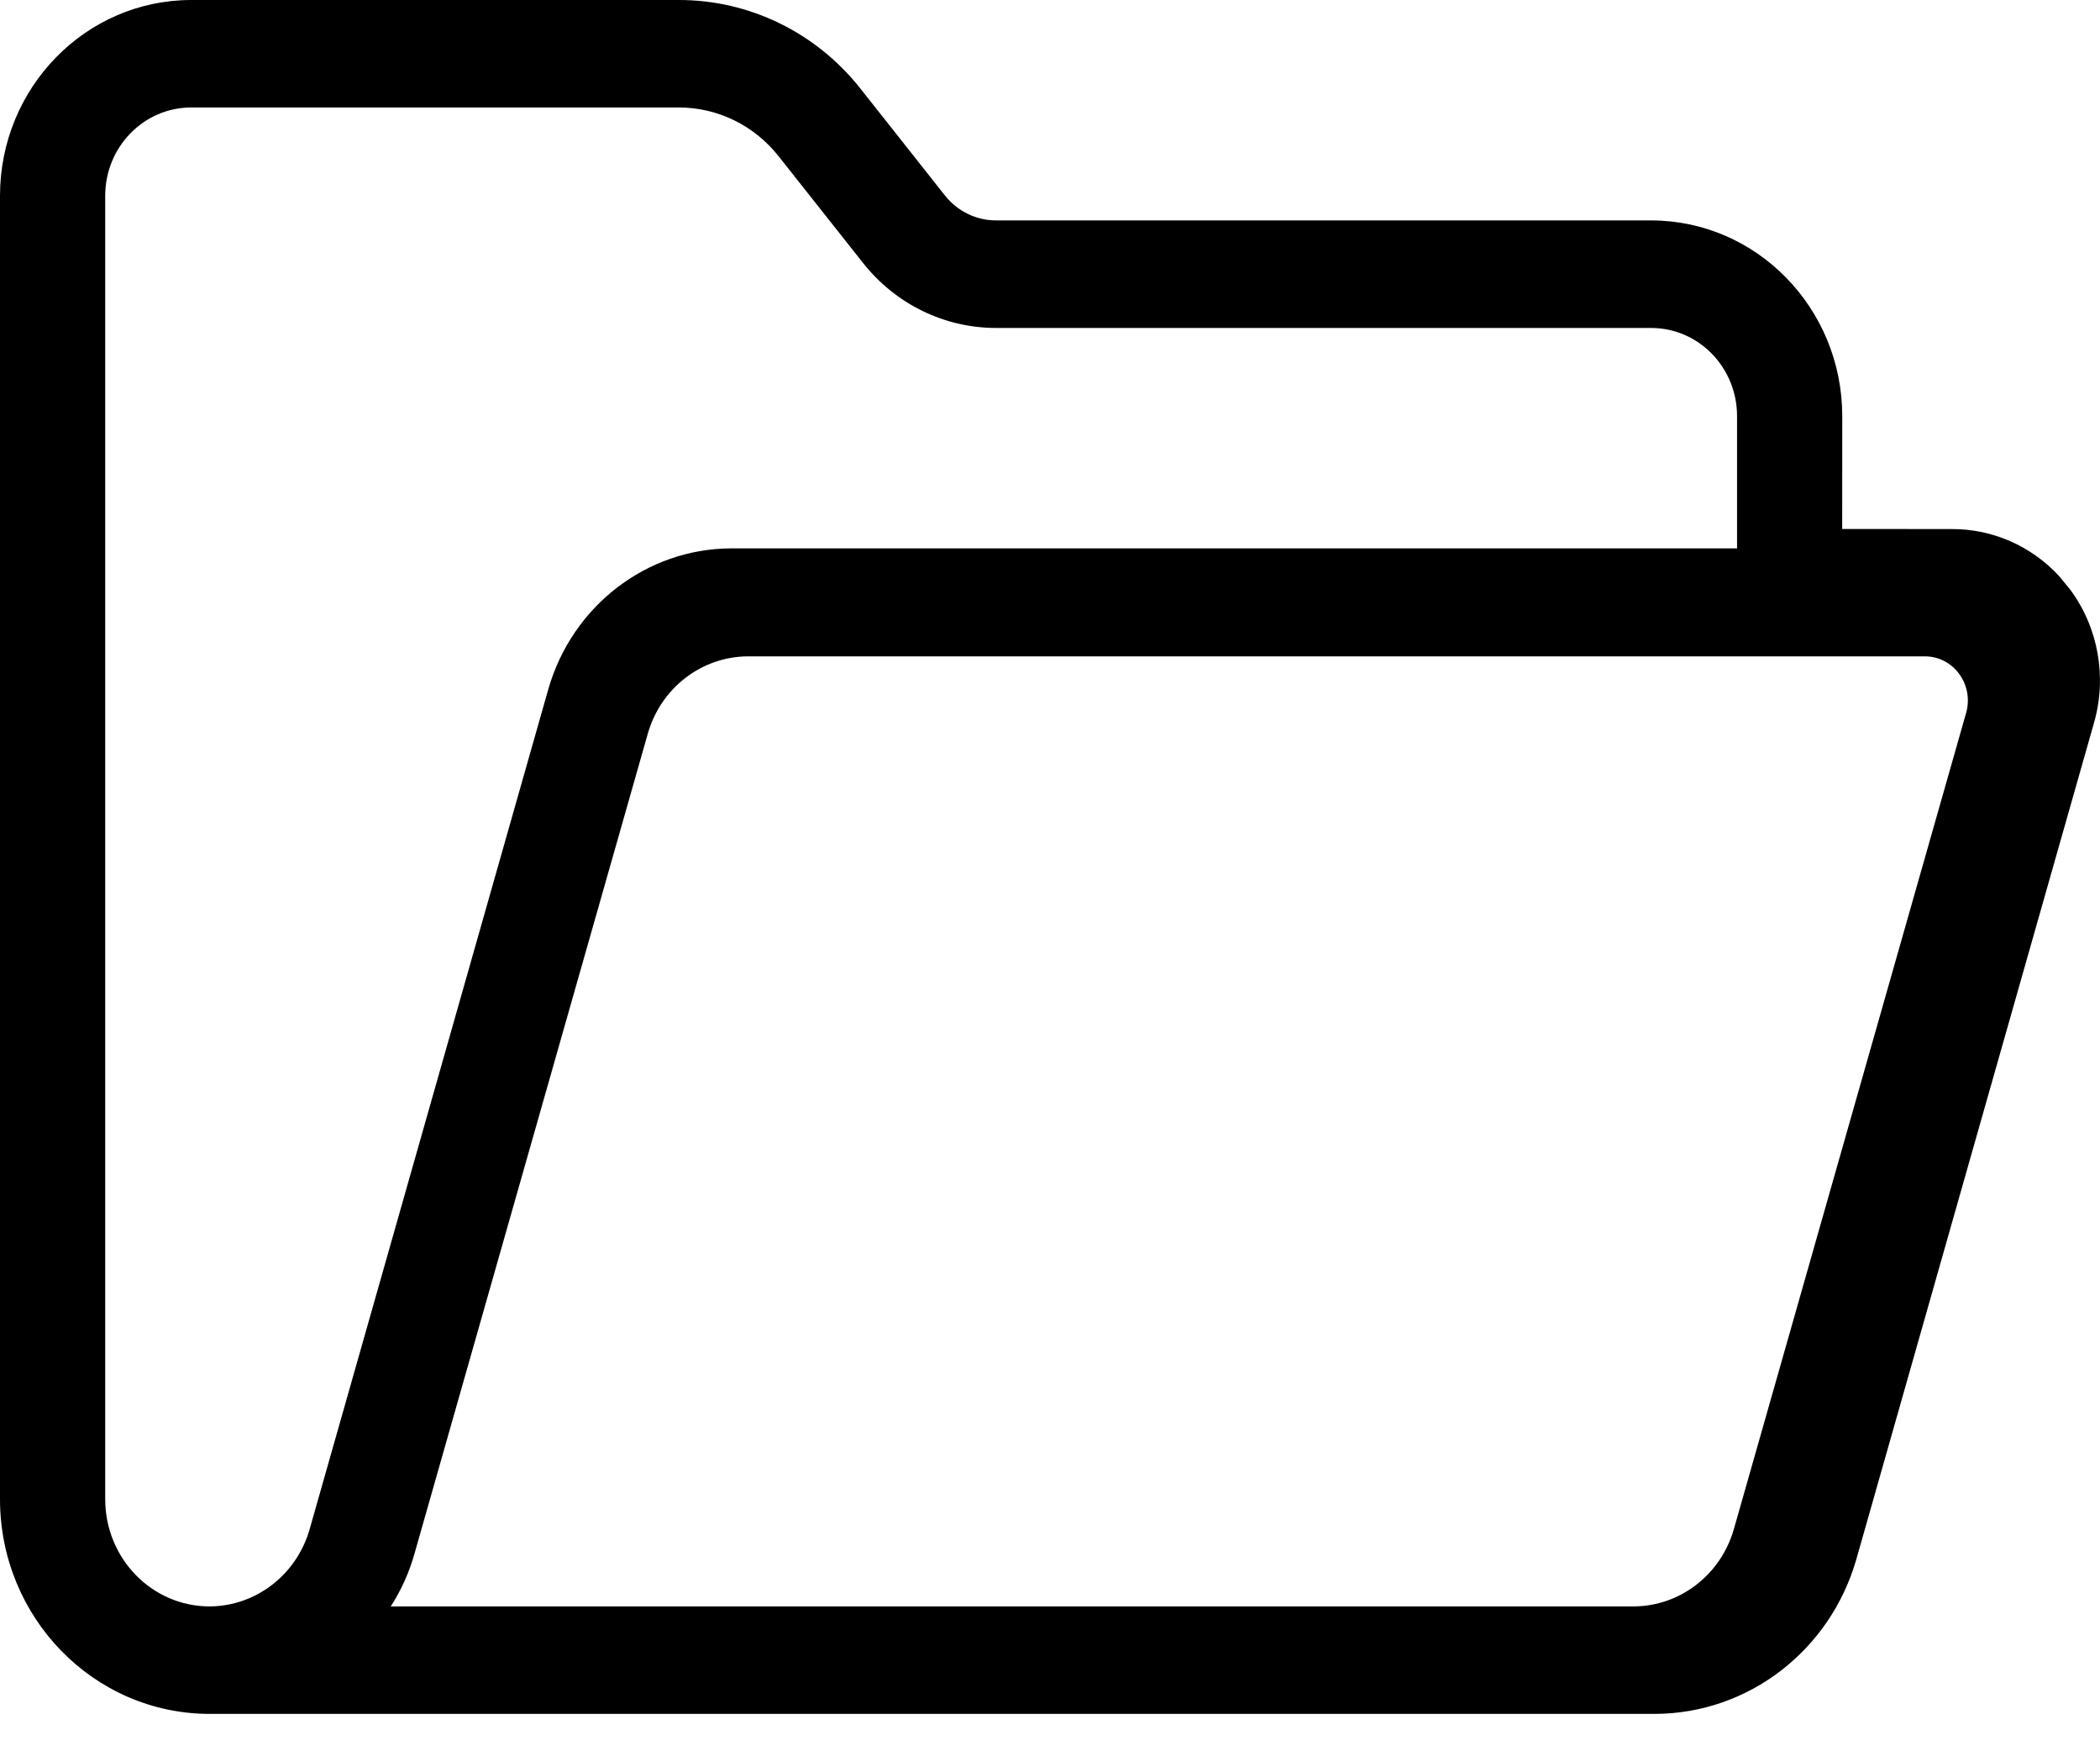
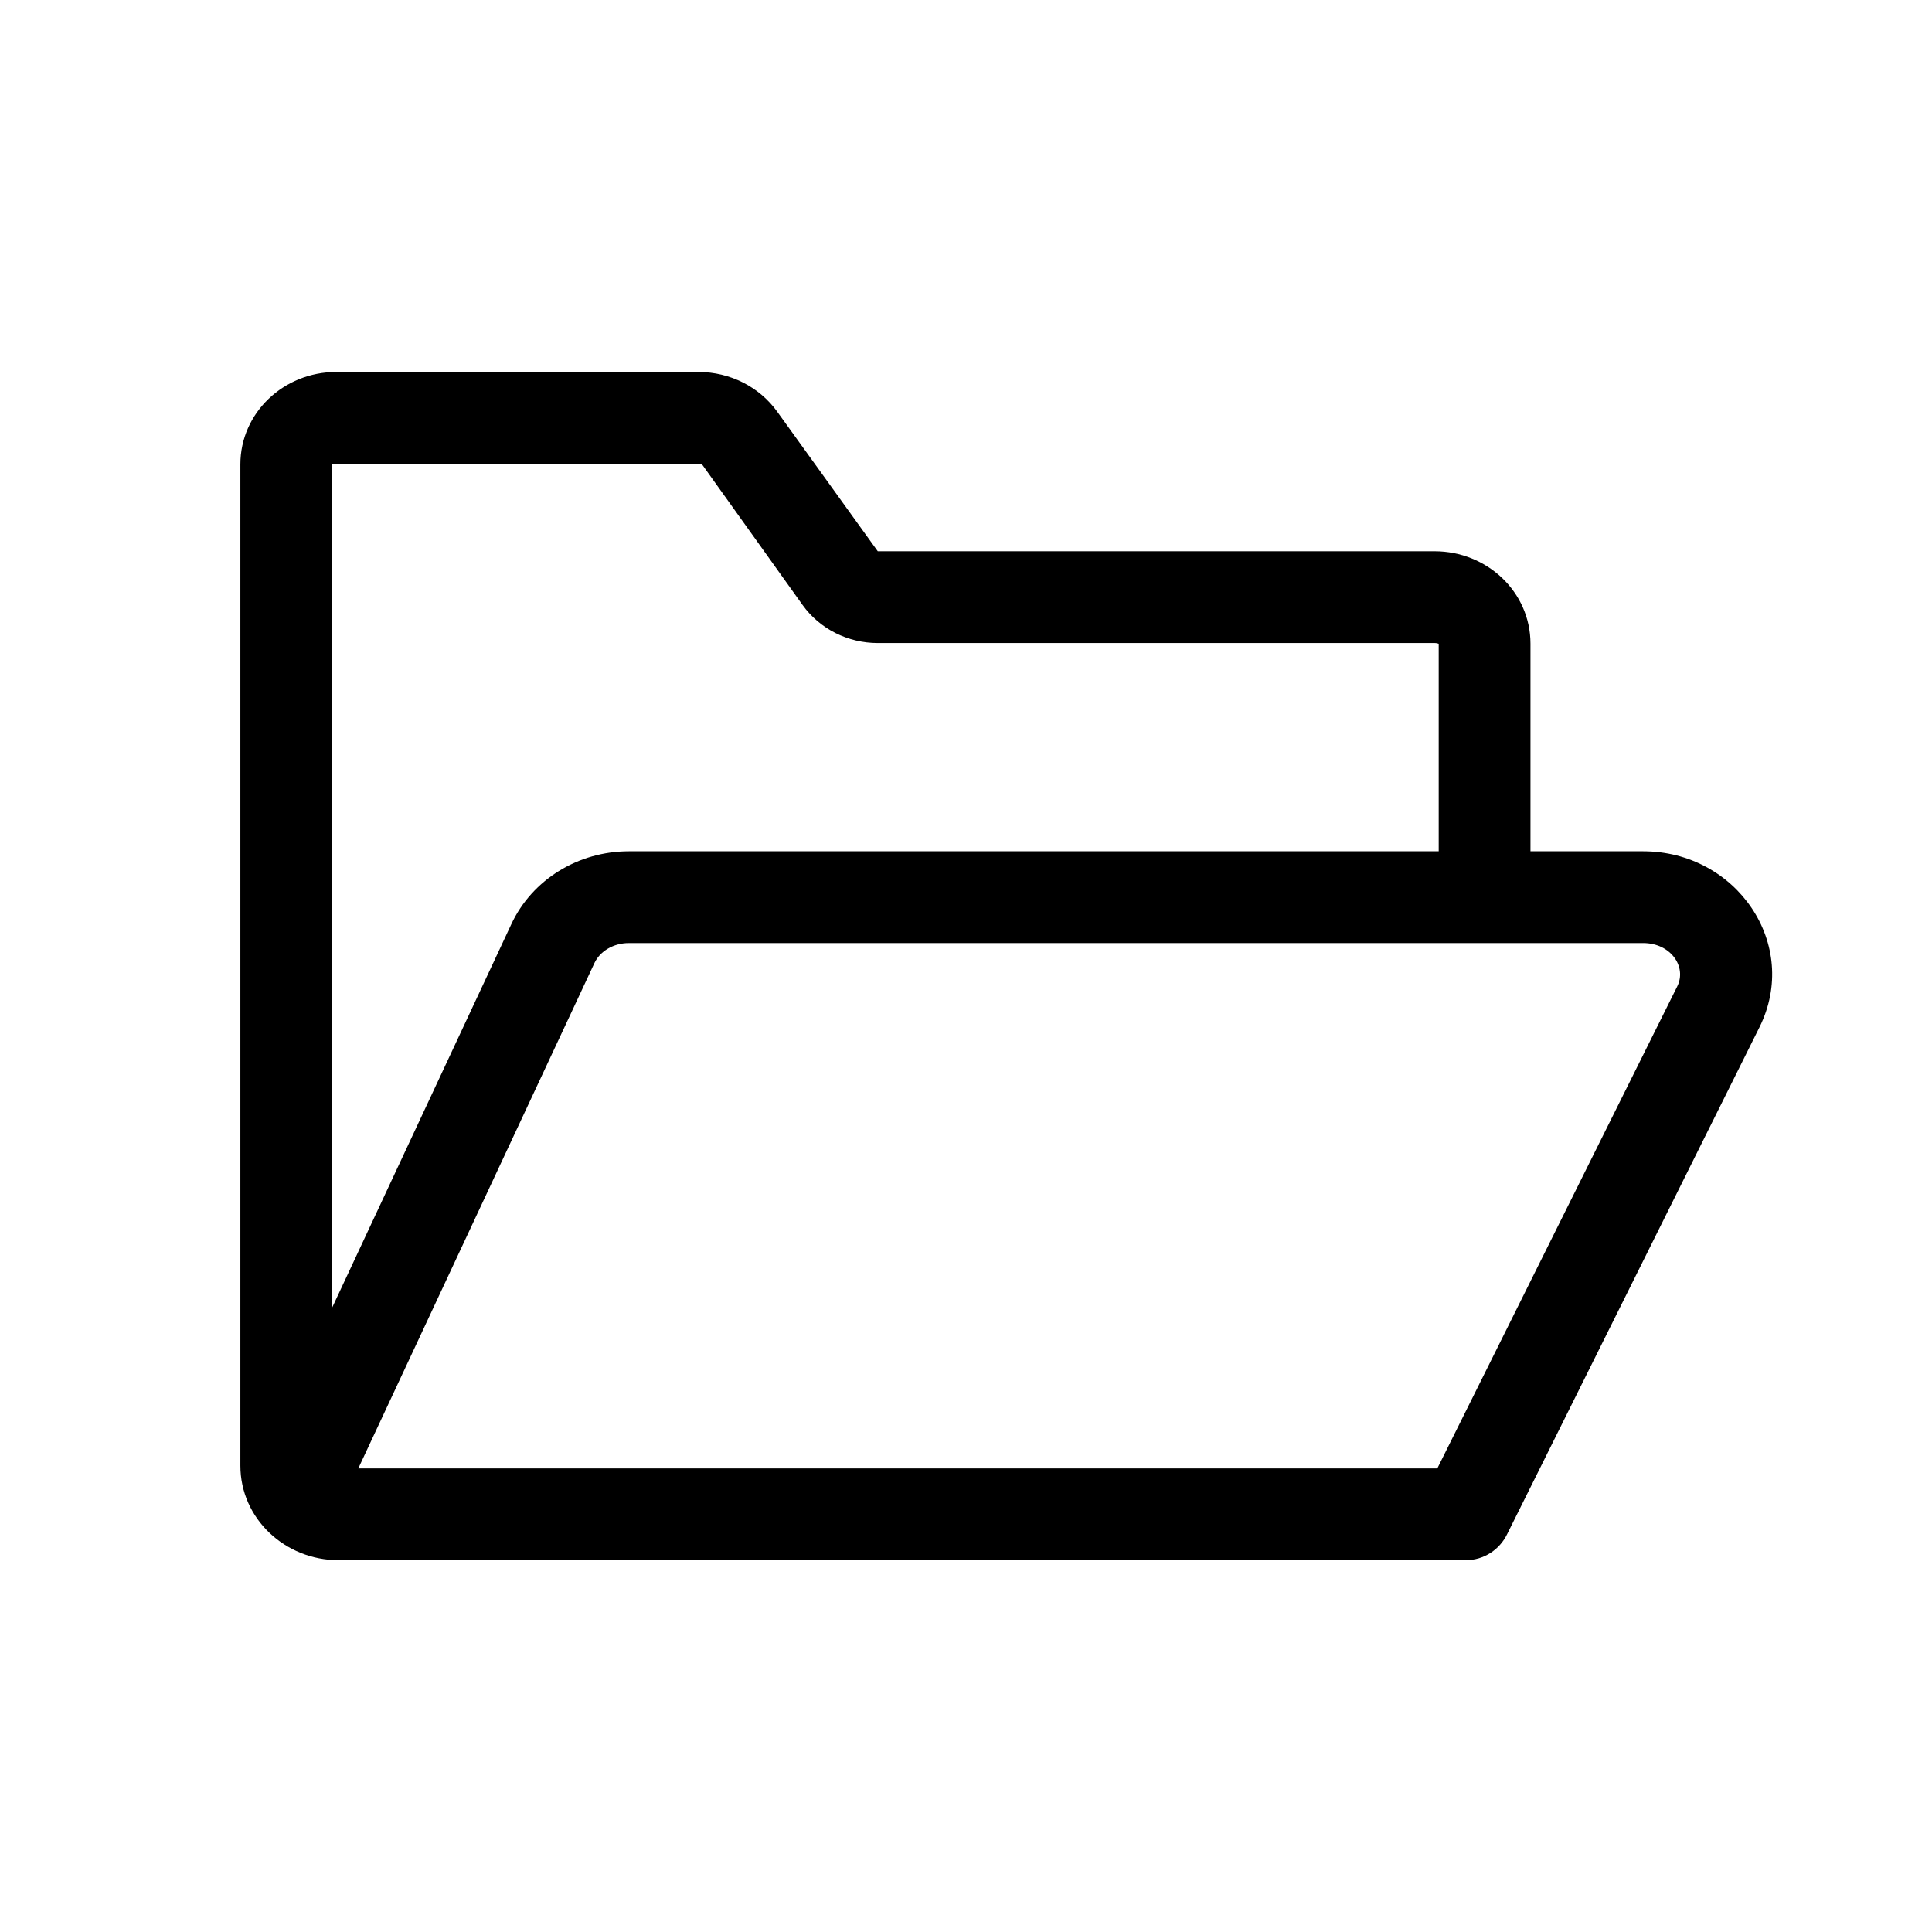
- <svg xmlns="http://www.w3.org/2000/svg" width="30px" height="25px" viewBox="0 0 30 25" version="1.1">
-   <g id="Page-1" stroke="none" stroke-width="1" fill="none" fill-rule="evenodd">
-     <g id="Icon-MesDocuments" transform="translate(0, 0)" fill="#000" fill-rule="nonzero">
-       <path d="M9.696,6.91911428e-06 C10.705,-0.002 11.661,0.465 12.294,1.268 L13.496,2.788 C13.676,3.017 13.947,3.149 14.232,3.148 L23.589,3.148 C25.097,3.15 26.317,4.402 26.318,5.943 L26.317,7.555 L27.88,7.556 C28.466,7.553 29.022,7.8 29.417,8.229 L29.576,8.423 C29.977,8.967 30.102,9.673 29.914,10.325 L26.519,22.27 C26.144,23.575 24.976,24.473 23.645,24.478 L2.993,24.478 C1.339,24.476 0.002,23.104 0,21.414 L0,2.794 C0.002,1.253 1.221,0.002 2.73,6.91911428e-06 Z M9.696,1.535 L2.73,1.535 C2.053,1.536 1.504,2.099 1.503,2.795 L1.503,21.414 C1.504,22.258 2.17,22.942 2.993,22.943 C3.654,22.94 4.236,22.493 4.423,21.842 L7.834,9.84 C8.176,8.653 9.237,7.837 10.443,7.832 L24.815,7.832 L24.815,5.943 C24.815,5.248 24.266,4.684 23.588,4.684 L14.232,4.684 C13.492,4.685 12.792,4.343 12.327,3.753 L11.125,2.234 C10.776,1.791 10.251,1.534 9.696,1.535 Z M27.498,9.374 L10.685,9.374 C10.024,9.377 9.442,9.824 9.255,10.476 L5.92,22.194 C5.845,22.46 5.731,22.712 5.582,22.943 L23.338,22.943 C24,22.94 24.581,22.493 24.769,21.841 L28.088,10.18 C28.142,9.989 28.105,9.784 27.989,9.626 C27.874,9.467 27.692,9.374 27.498,9.374 Z" />
-     </g>
-   </g>
+ <svg xmlns="http://www.w3.org/2000/svg" width="24" height="24" viewBox="0 0 24 24" fill="none">
+   <path fill-rule="evenodd" clip-rule="evenodd" d="M18.724 19.054C18.632 19.247 18.436 19.381 18.208 19.381H4.205C3.54 19.381 2.986 18.864 2.986 18.206V5.769C2.986 5.126 3.527 4.621 4.176 4.621H8.677C9.066 4.621 9.433 4.804 9.657 5.117L10.904 6.848H17.822C18.471 6.848 19.012 7.352 19.012 7.996V10.575H20.412C21.574 10.575 22.368 11.734 21.856 12.762L18.724 19.054ZM4.451 18.241H17.855L20.835 12.254C20.957 12.01 20.755 11.715 20.412 11.715H7.812C7.62 11.715 7.453 11.817 7.385 11.962L4.451 18.241ZM4.126 16.244V5.769C4.126 5.771 4.128 5.77 4.132 5.769C4.139 5.766 4.153 5.761 4.176 5.761H8.677C8.703 5.761 8.723 5.771 8.729 5.78L9.969 7.514C10.183 7.813 10.533 7.988 10.904 7.988H17.822C17.845 7.988 17.859 7.993 17.866 7.995C17.87 7.997 17.872 7.998 17.872 7.996V10.575H7.812C7.185 10.575 6.611 10.925 6.352 11.48L4.126 16.244Z" fill="black" />
</svg>
